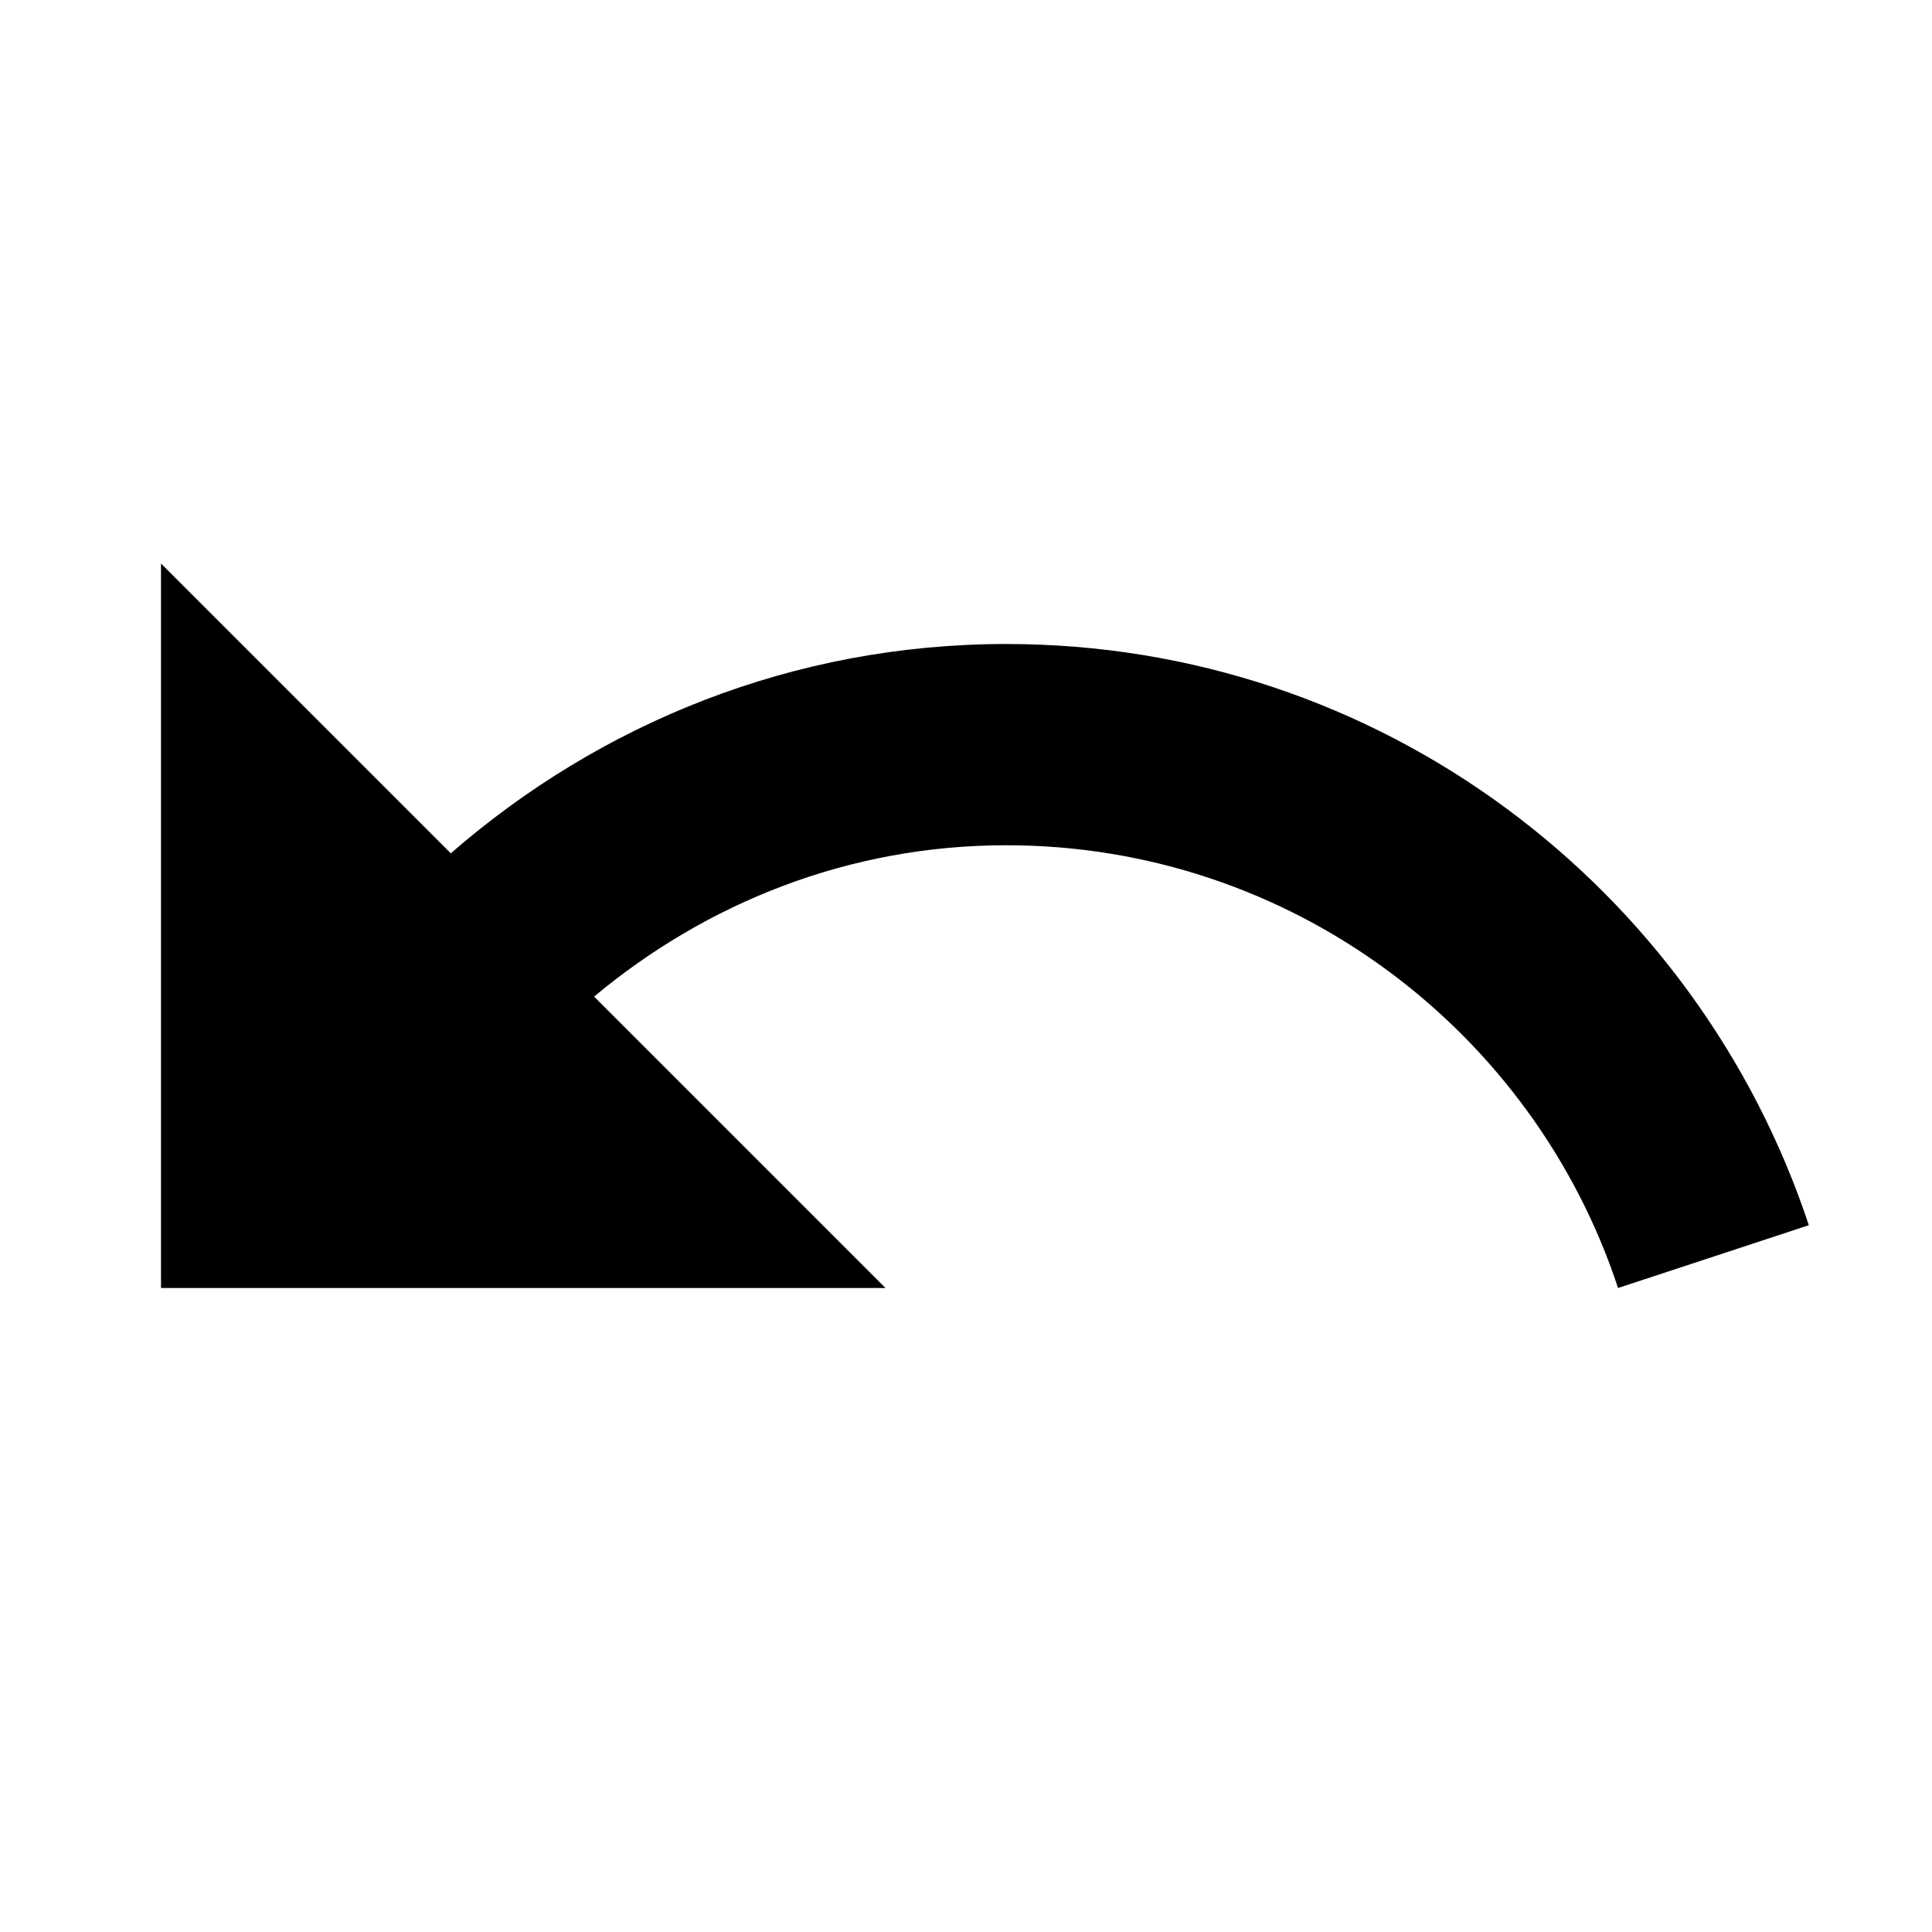
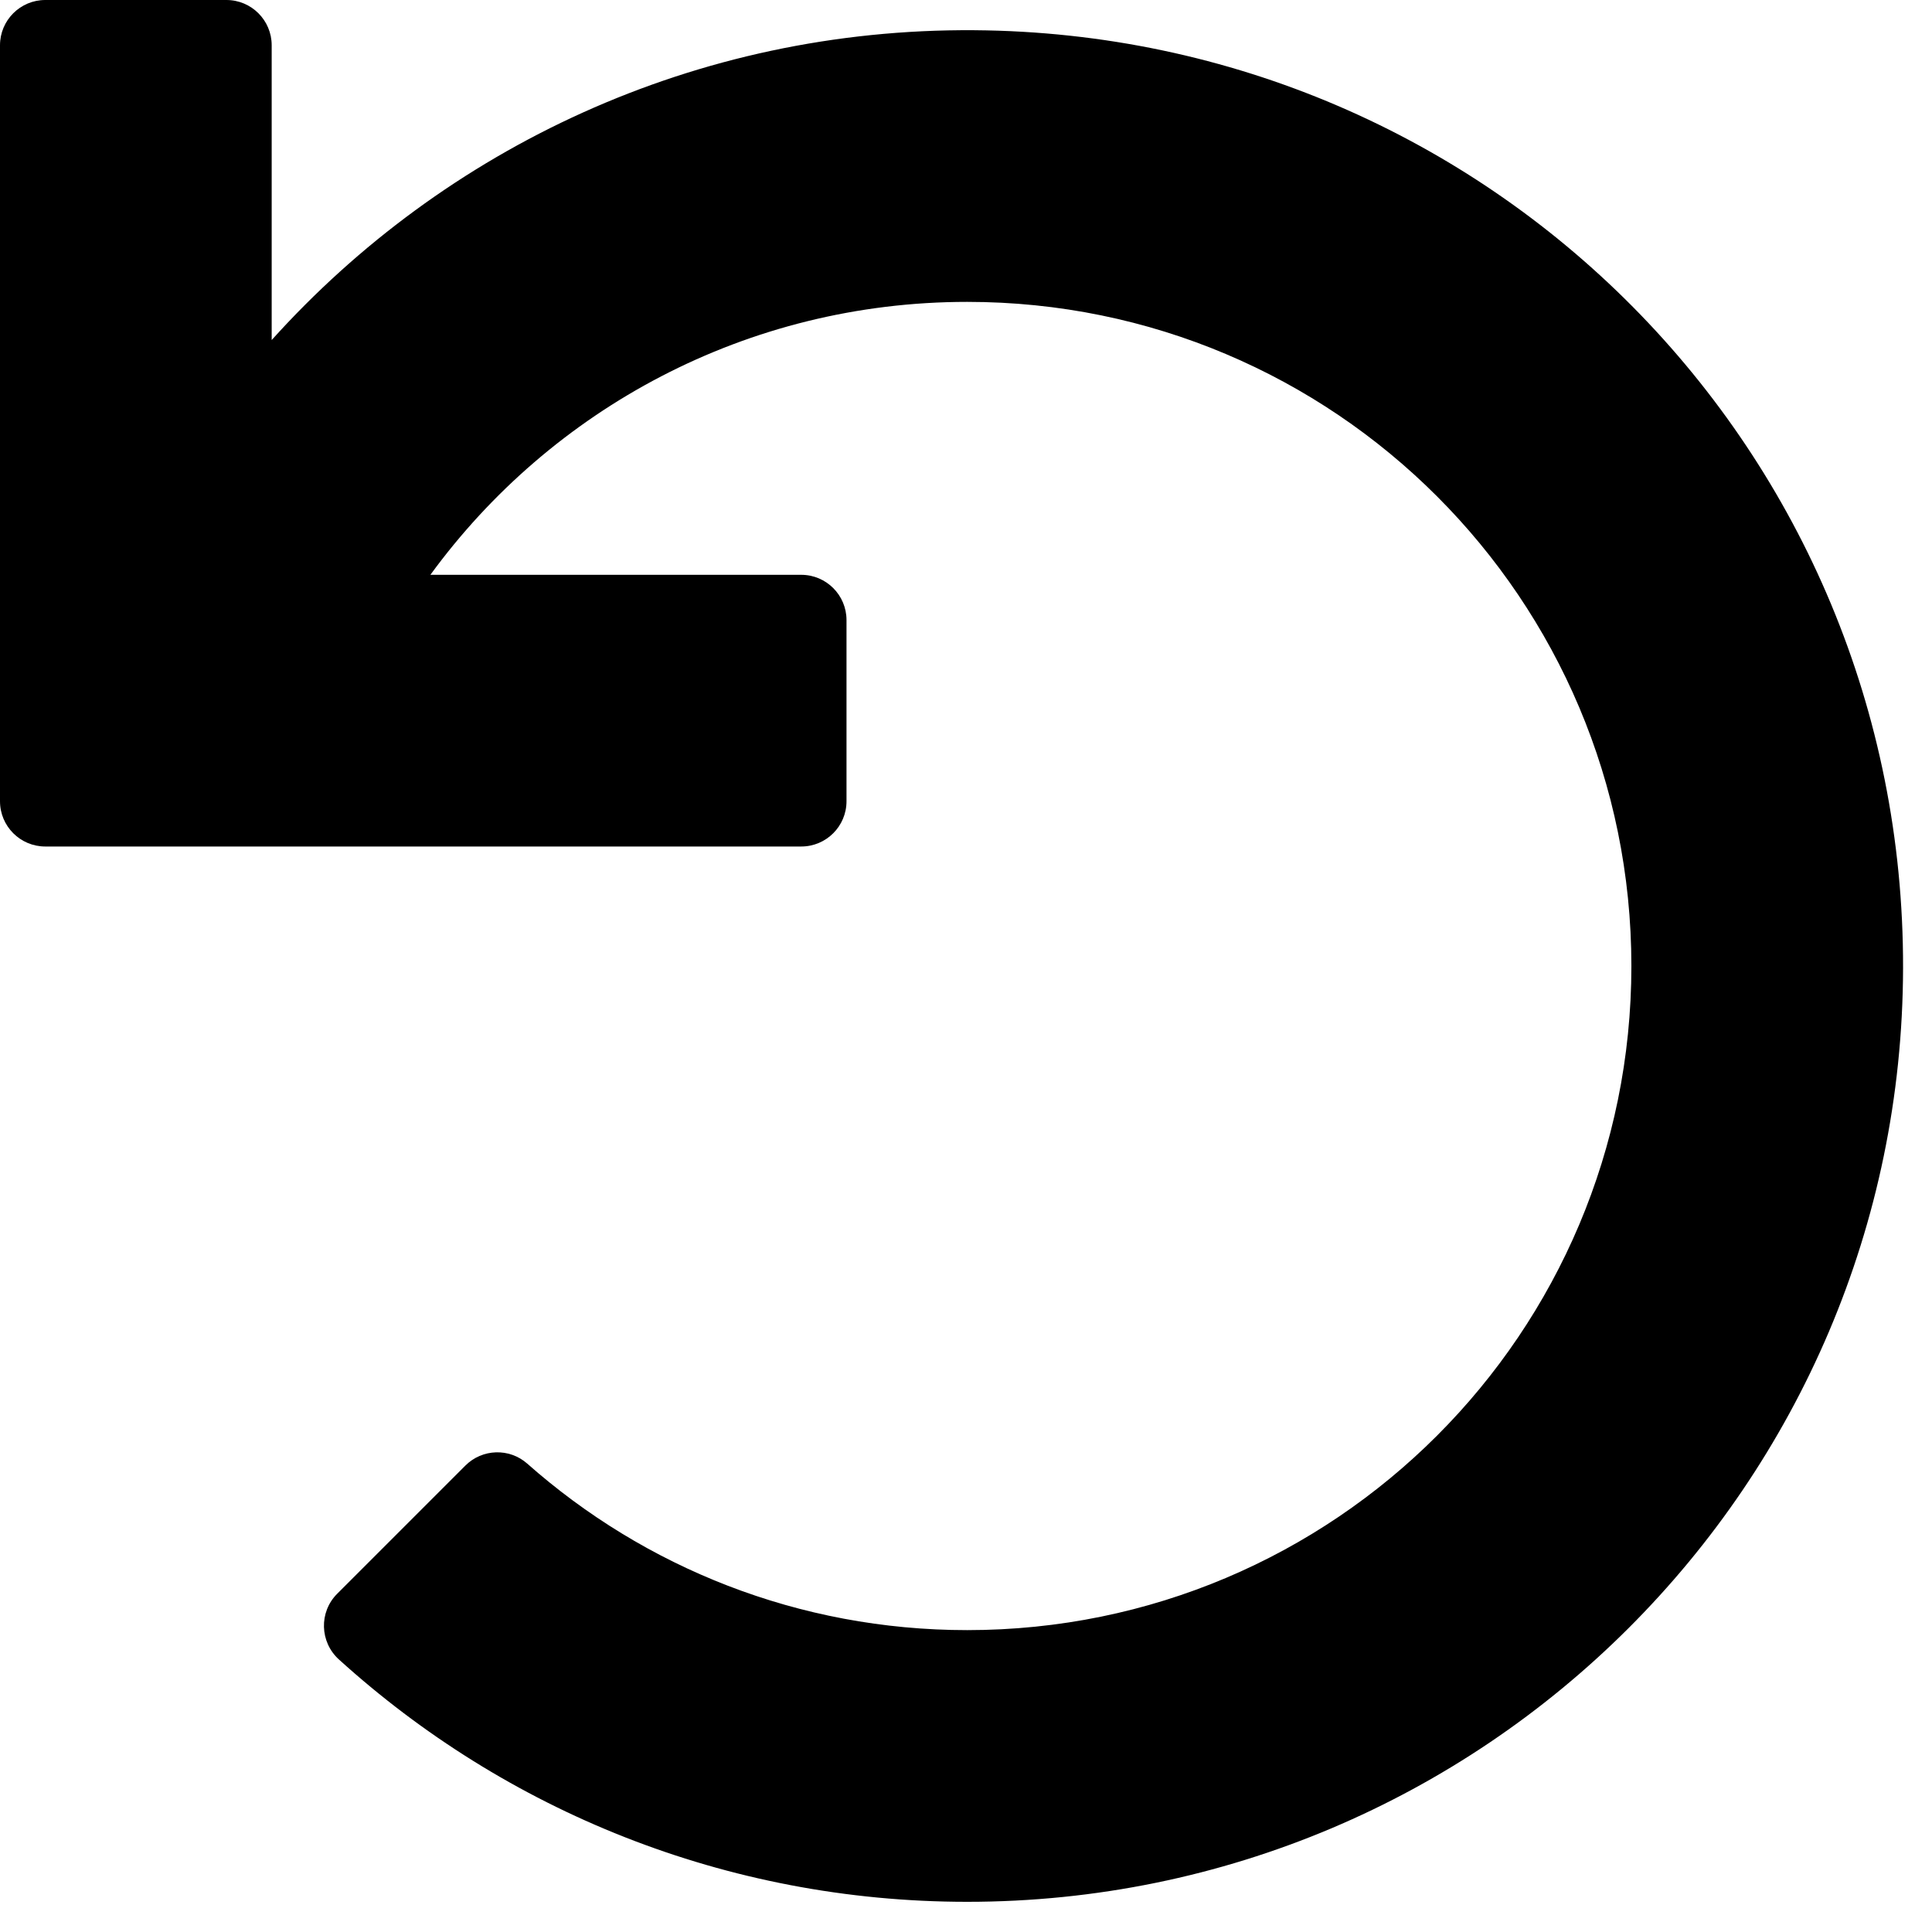
- <svg xmlns="http://www.w3.org/2000/svg" height="24" viewBox="0 0 24 24" width="24">
-   <path d="M0 0h24v24H0z" fill="none" />
-   <path d="M12.5 8c-2.65 0-5.05.99-6.9 2.6L2 7v9h9l-3.62-3.62c1.39-1.16 3.16-1.88 5.12-1.88 3.54 0 6.55 2.31 7.6 5.5l2.37-.78C21.08 11.03 17.15 8 12.5 8z" />
+ <svg xmlns="http://www.w3.org/2000/svg" aria-hidden="true" focusable="false" data-prefix="fas" data-icon="undo" role="img" height="24" width="24" viewBox="0 0 512 512">
+   <path fill="currentColor" d="M212.333 224.333H12c-6.627 0-12-5.373-12-12V12C0 5.373 5.373 0 12 0h48c6.627 0 12 5.373 12 12v78.112C117.773 39.279 184.26 7.47 258.175 8.007c136.906.994 246.448 111.623 246.157 248.532C504.041 393.258 393.12 504 256.333 504c-64.089 0-122.496-24.313-166.51-64.215-5.099-4.622-5.334-12.554-.467-17.42l33.967-33.967c4.474-4.474 11.662-4.717 16.401-.525C170.76 415.336 211.58 432 256.333 432c97.268 0 176-78.716 176-176 0-97.267-78.716-176-176-176-58.496 0-110.28 28.476-142.274 72.333h98.274c6.627 0 12 5.373 12 12v48c0 6.627-5.373 12-12 12z" />
</svg>
